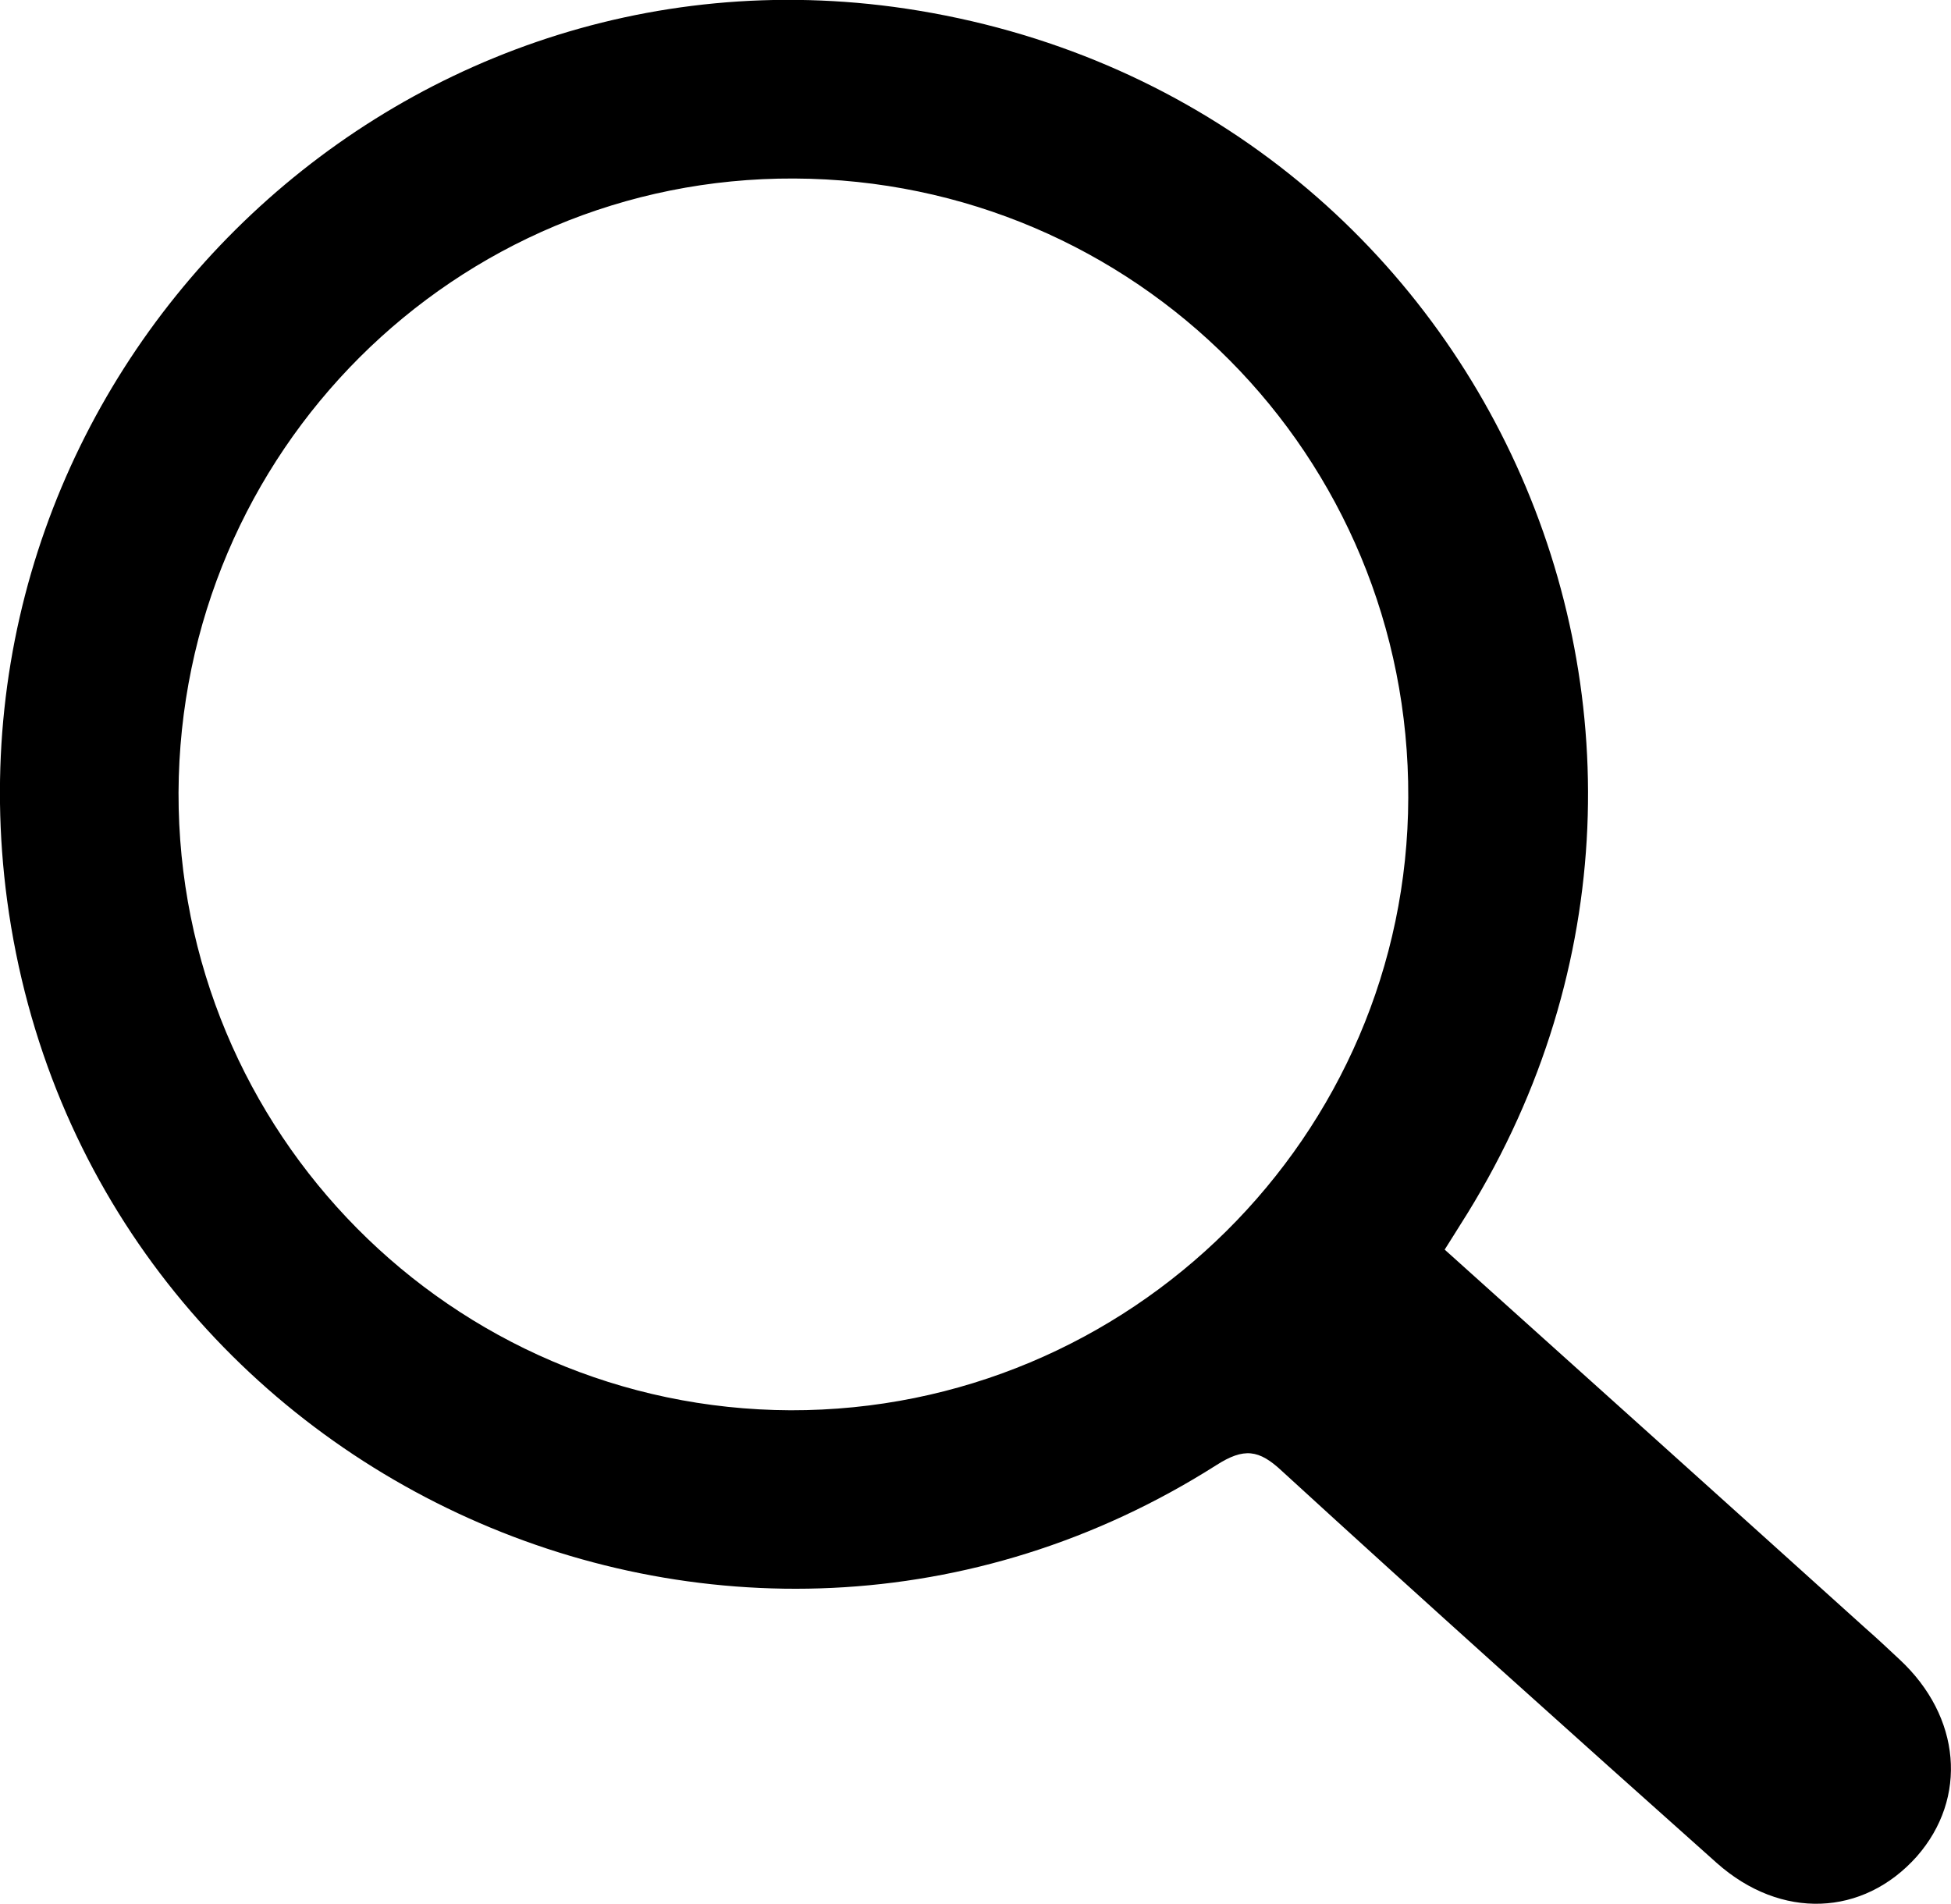
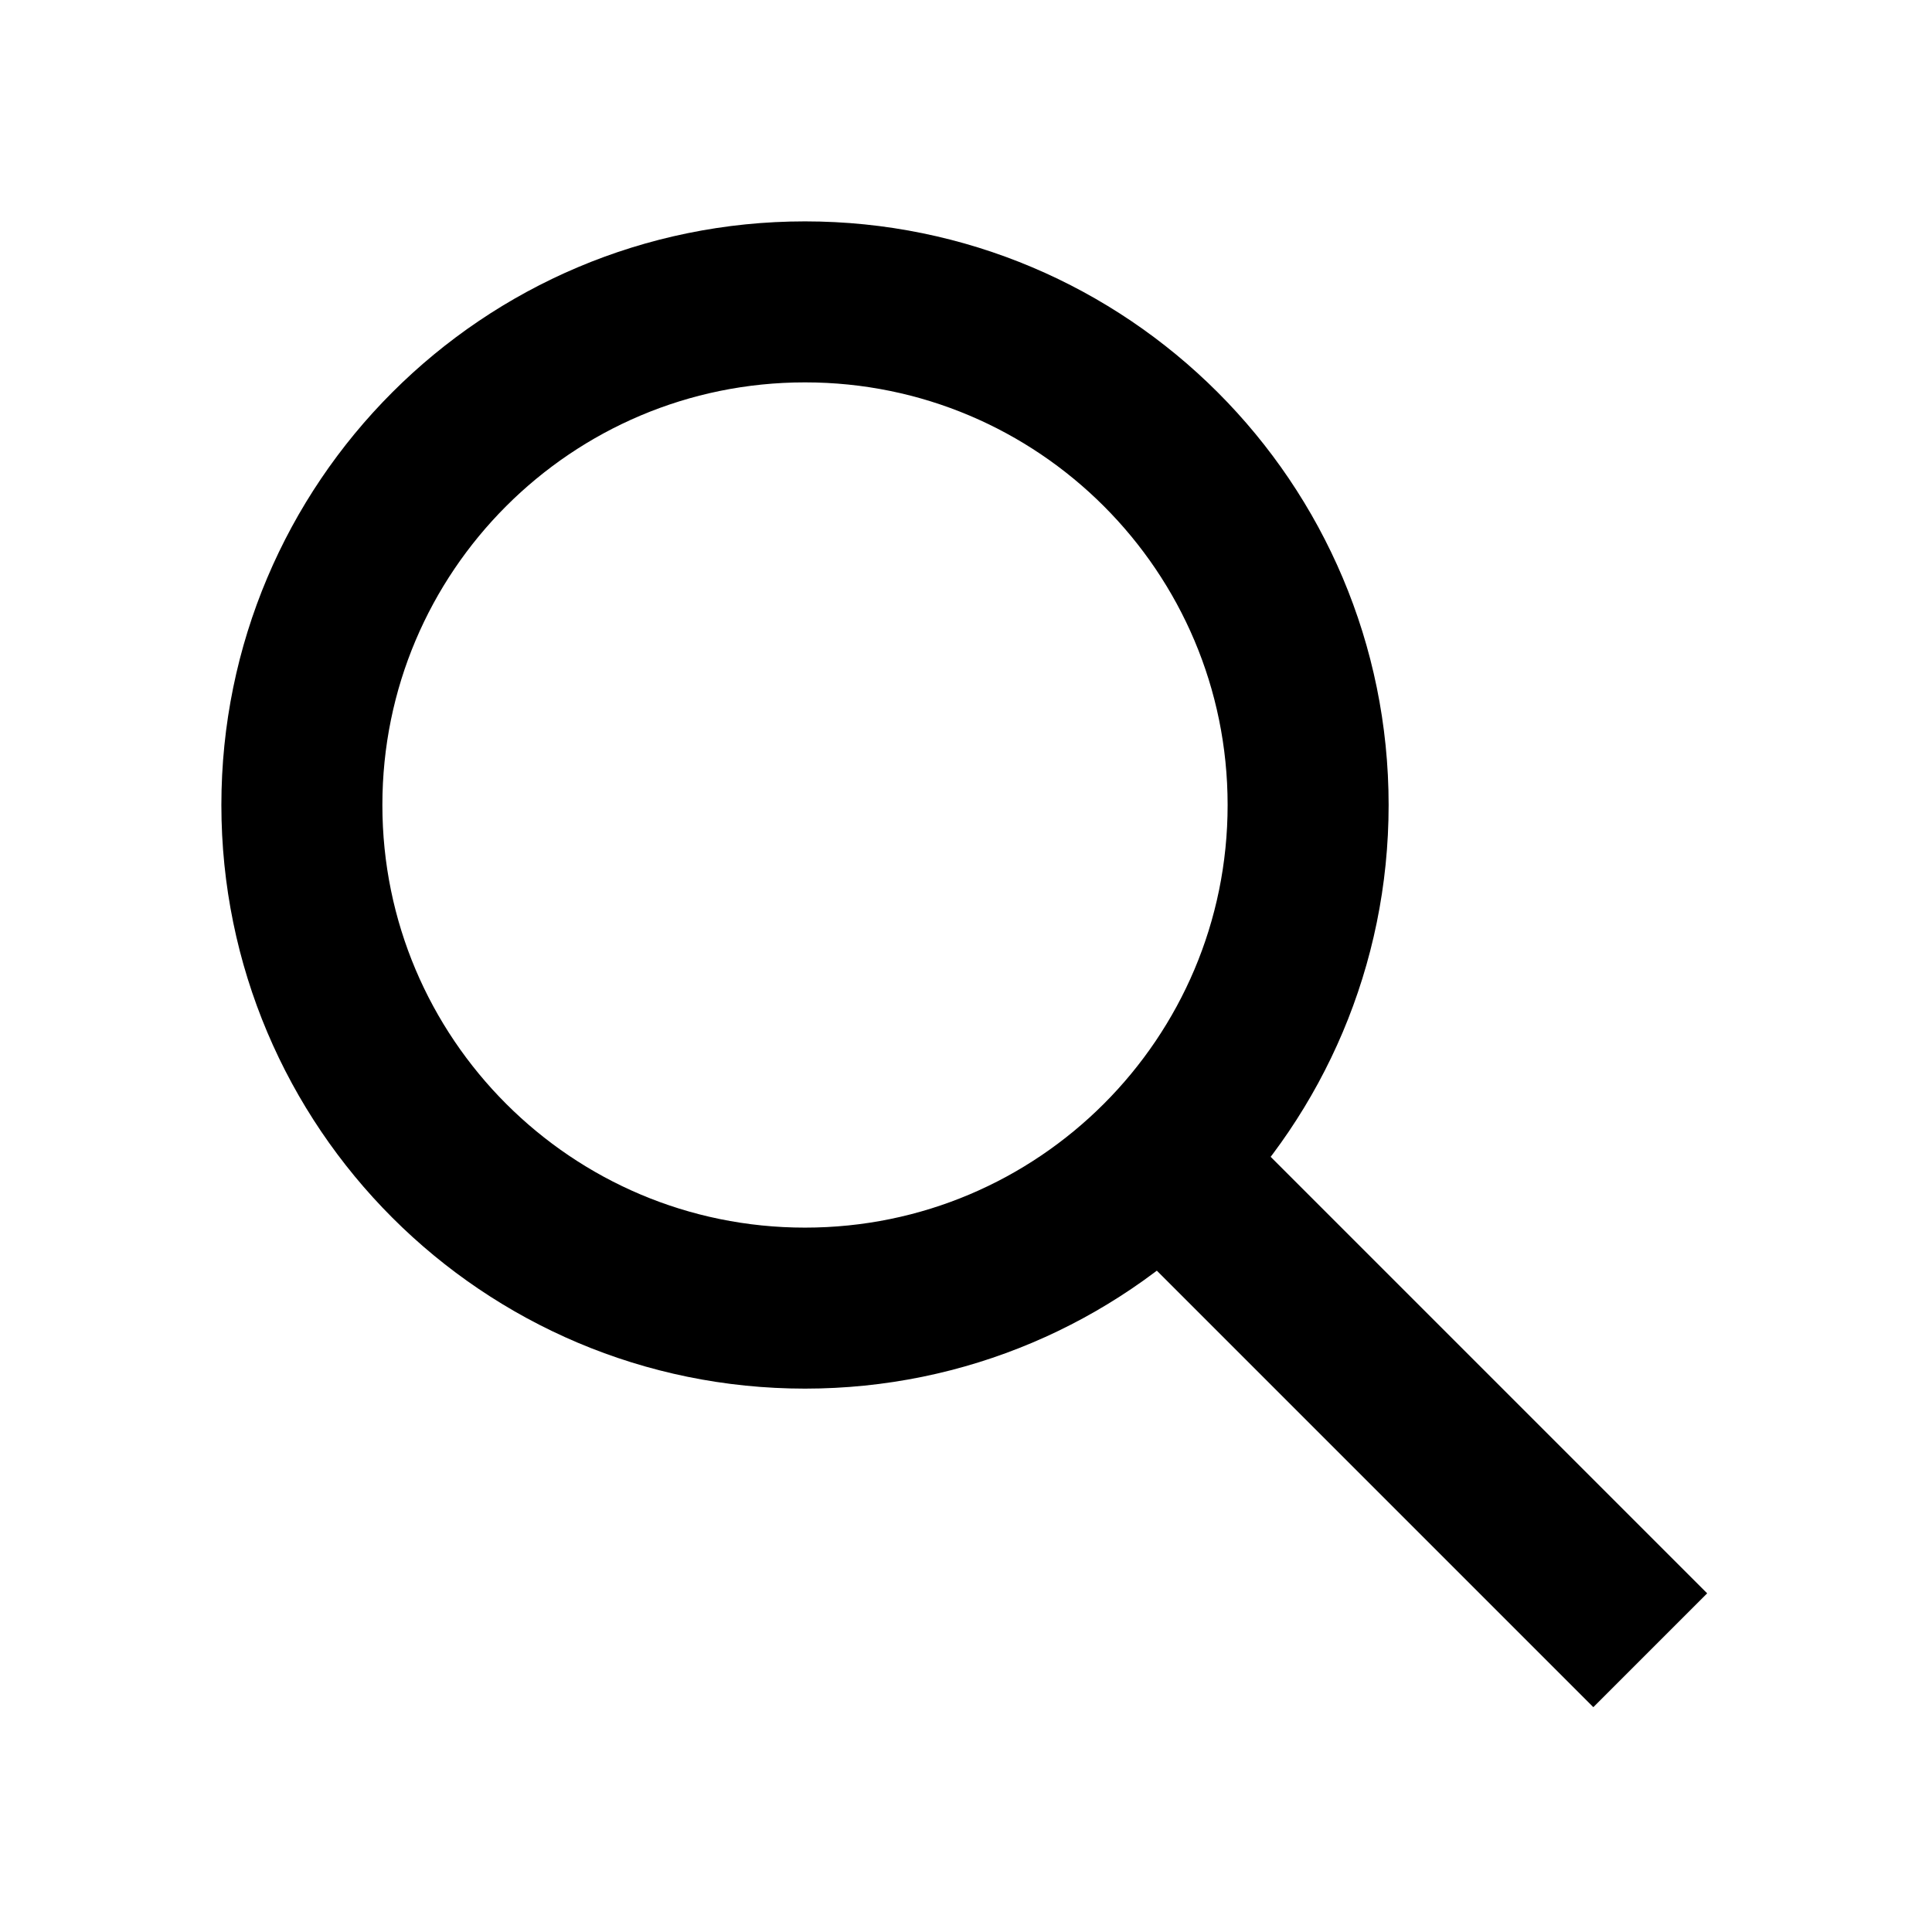
- <svg xmlns="http://www.w3.org/2000/svg" viewBox="0 0 273.2 266.6" xml:space="preserve">
-   <path d="M202.3 175c19.8 17.8 39.4 35.4 58.9 53 1.6 1.4 3.2 2.9 4.8 4.4 8.6 8 9.6 19.4 2.4 27.6-7.5 8.4-19 8.9-28 .9-20.4-18.2-40.7-36.4-60.9-54.9-3.2-3-5.3-3.3-9.2-.8-68.2 43.3-158.5 1-169.3-79.1C-8.8 52.9 54.2-9.6 126.8 1.2c80.7 12.1 121.5 101.7 77.7 170.3-.7 1.1-1.3 2.1-2.2 3.5zM111.2 25c-47.5-.2-86 38.3-86.2 86-.1 47.6 38.2 86.3 85.7 86.5 47.5.1 86.4-38.4 86.5-85.8.2-47.9-38.2-86.5-86-86.7z" />
+ <svg xmlns="http://www.w3.org/2000/svg" viewBox="0 0 24 24" fill="none">
+   <path d="M20.5 20.5L14.5 14.5" stroke="#000" stroke-width="2px" />
+   <circle cx="10" cy="10" r="6.25" stroke="#000" stroke-width="2px" />
</svg>
